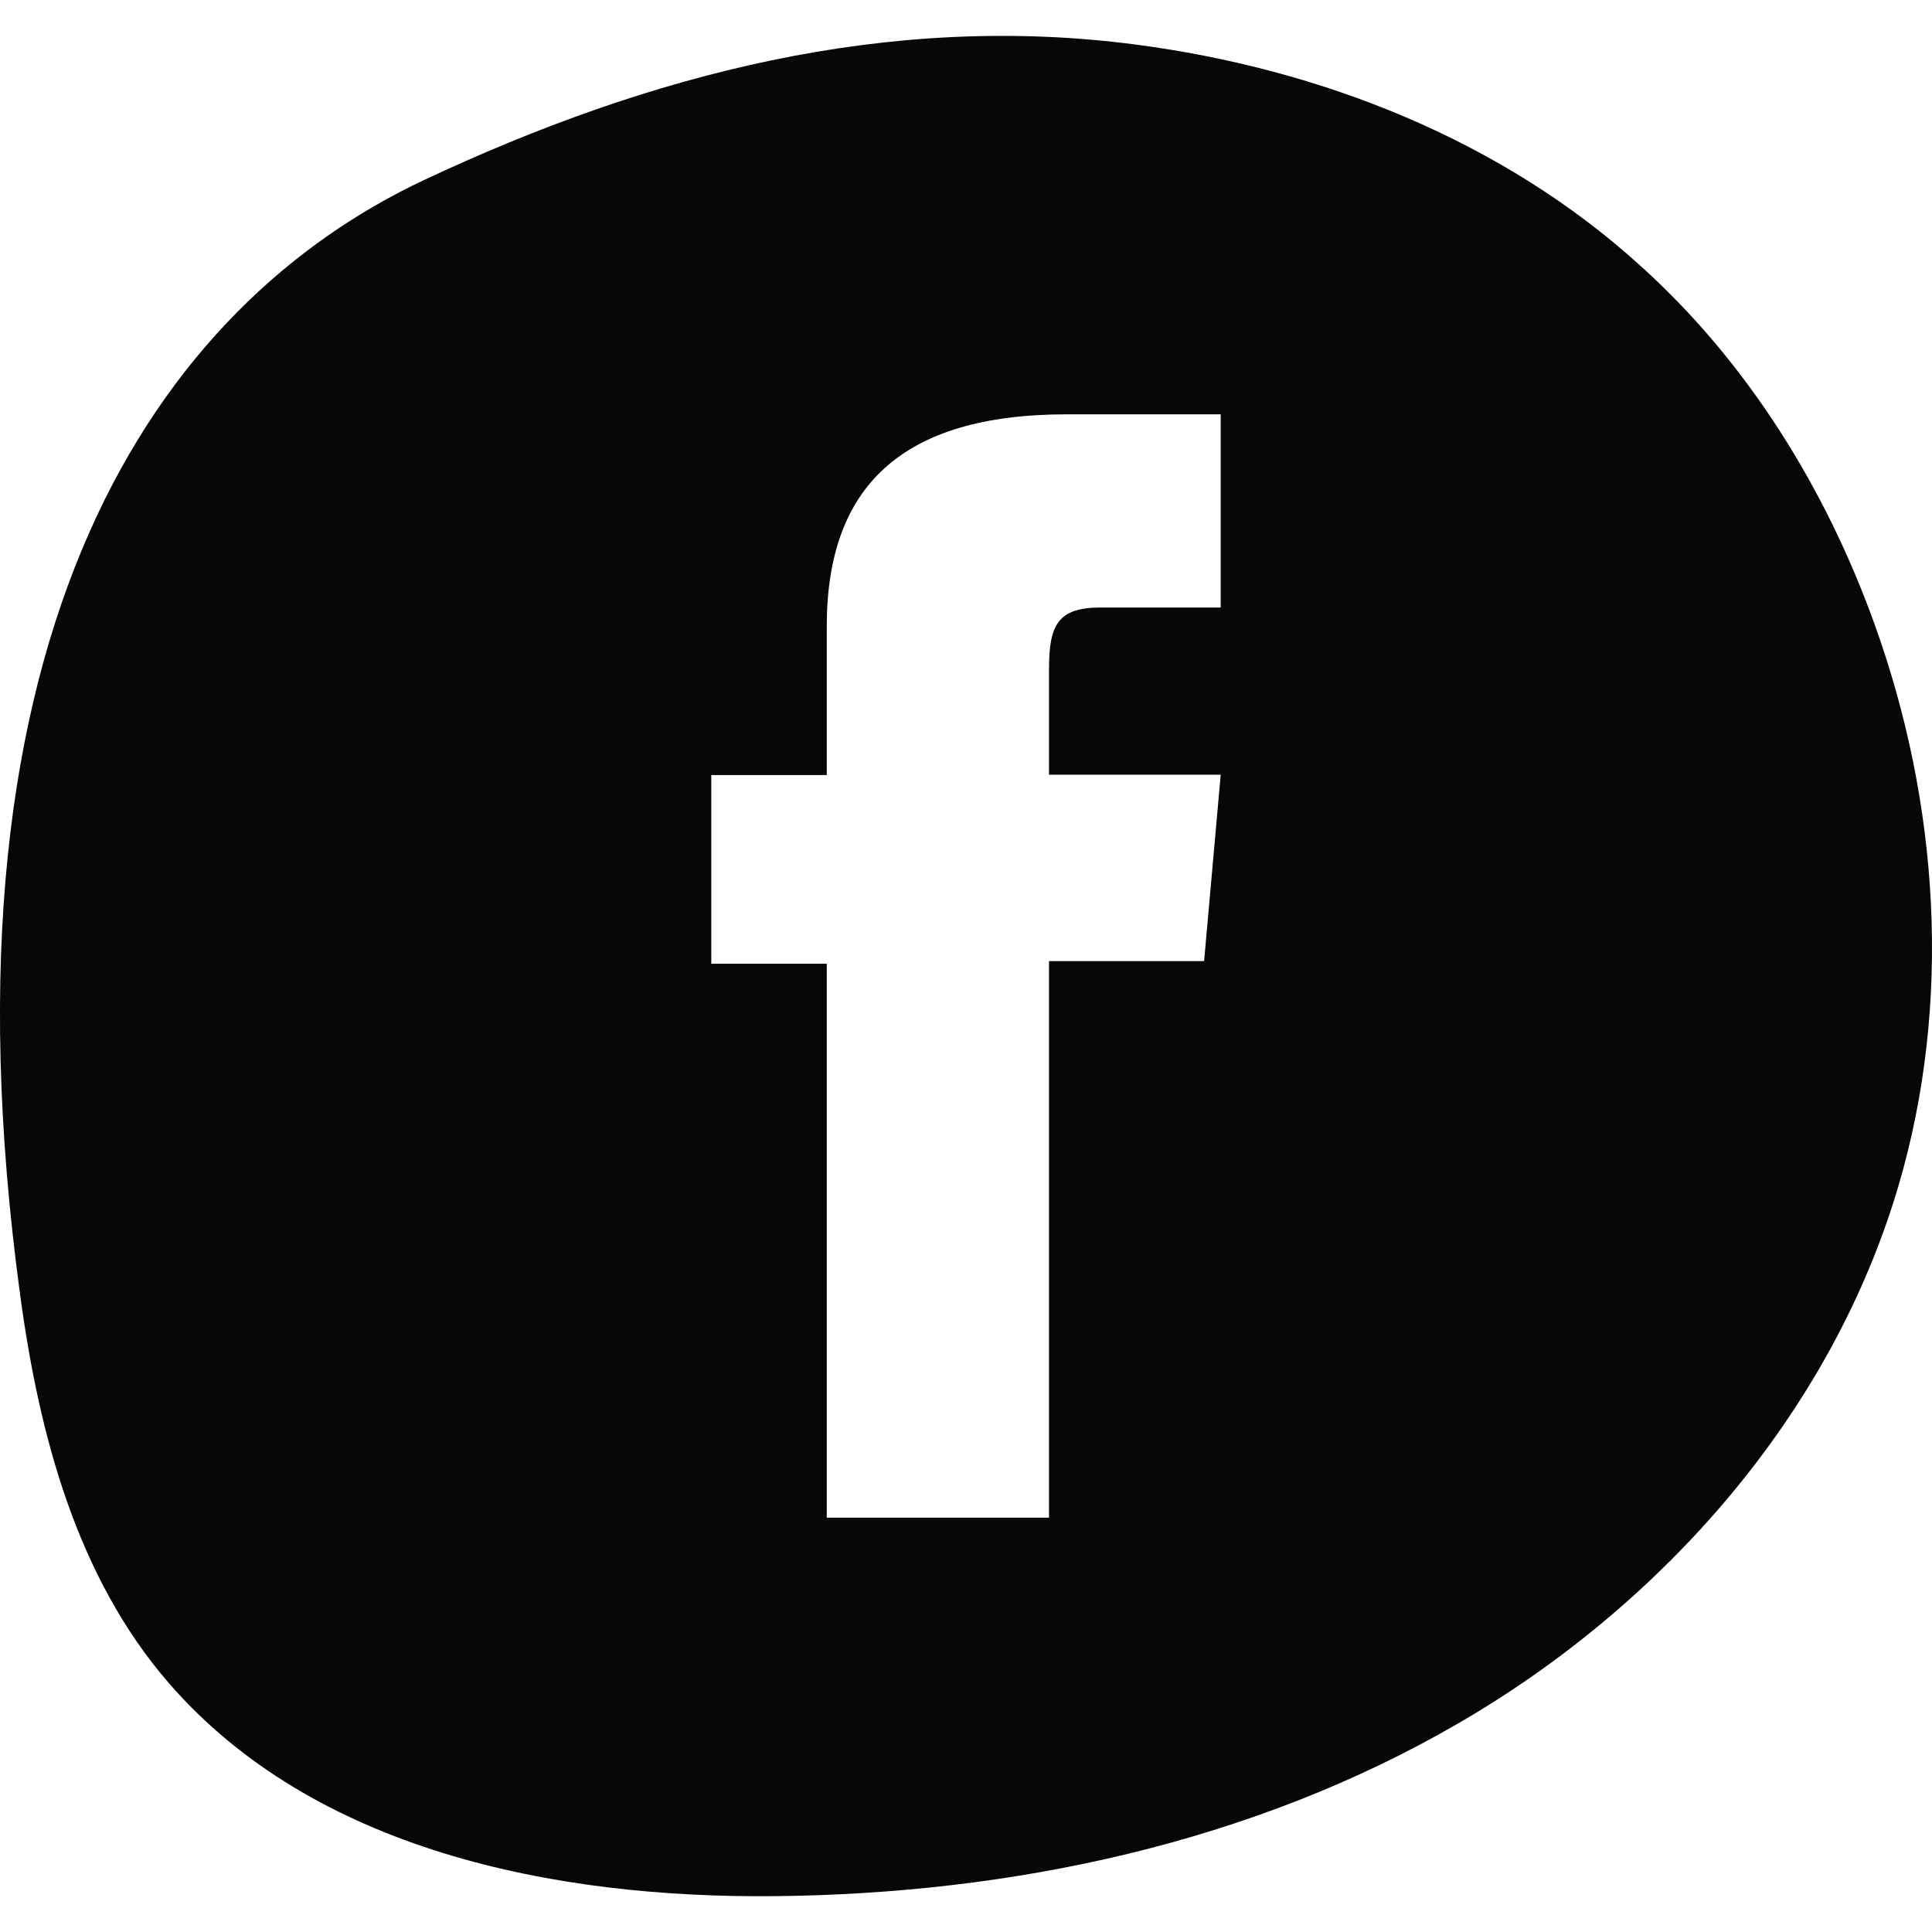
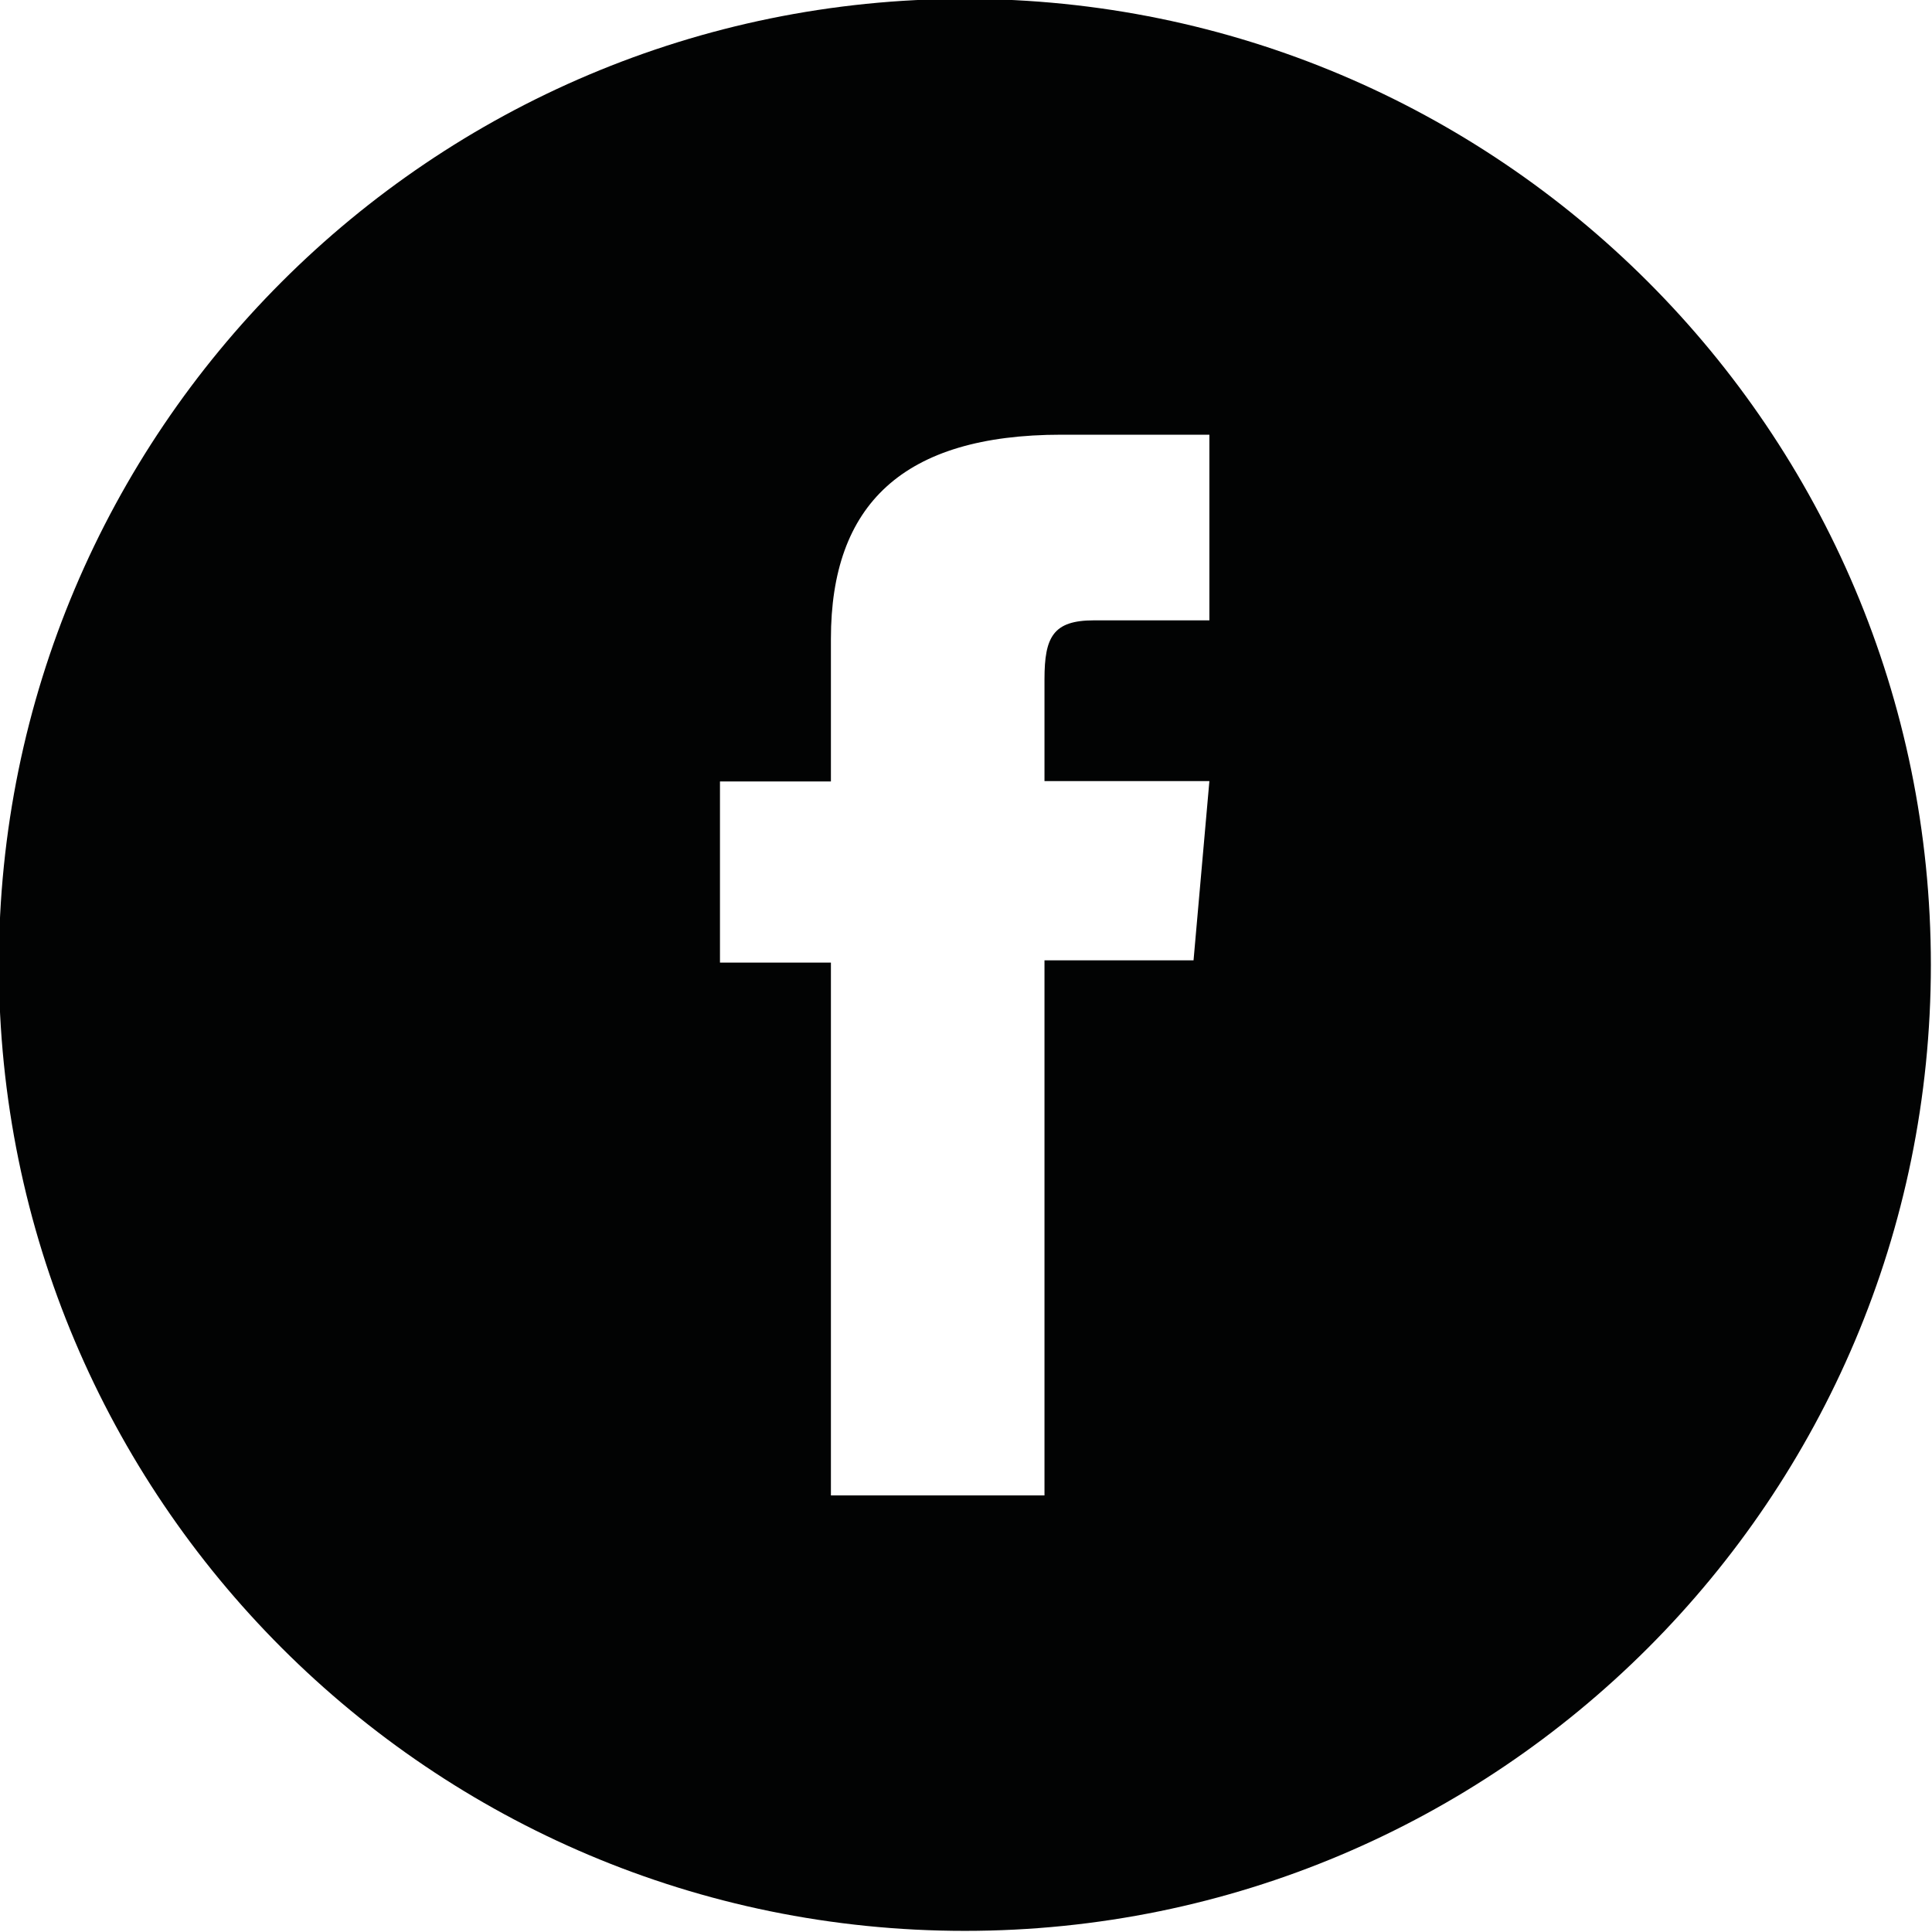
<svg xmlns="http://www.w3.org/2000/svg" version="1.1" id="Calque_1" x="0px" y="0px" viewBox="0 0 512 512" style="enable-background:new 0 0 512 512;" xml:space="preserve">
  <style type="text/css">
- 	.st0{fill:#070707;}
+ 	.st0{fill:#020303;}
</style>
-   <path class="st0" d="M496.7,165.2c-12.9-35.8-33.6-69.2-61.9-94.7C398.2,37.2,350,18.2,300.9,11.8c-65.6-8.6-128.7,7.8-188.5,35.9  c-69.8,32.8-131.3,118-107,295.9c5,36.8,15,74.4,39.4,102.5c38.4,44.2,102,57,160.5,56.4c62.9-0.6,126.5-14.1,181-45.7  c54.4-31.5,99-82.1,116.8-142.5C517.4,265.8,513.9,212.8,496.7,165.2z M323.5,161h-31.9c-11.2,0-13.6,4.6-13.6,16.2v28.1h45.5  l-4.4,49.4H278v147.5h-58.9V255.4h-30.6v-50h30.6V166c0-37,19.8-56.2,63.6-56.2h40.8V161z" />
+   <path class="st0" d="M255.7-0.3c-141.4,0-256,114.6-256,256s114.6,256,256,256c141.4,0,256-114.6,256-256S397.1-0.3,255.7-0.3z   M320.5,164.4h-30.6c-10.8,0-13.1,4.4-13.1,15.6v27h43.7l-4.2,47.5h-39.5v141.8h-56.6V255.1h-29.4v-48h29.4v-37.8  c0-35.5,19-54.1,61.1-54.1h39.2V164.4z" />
</svg>
